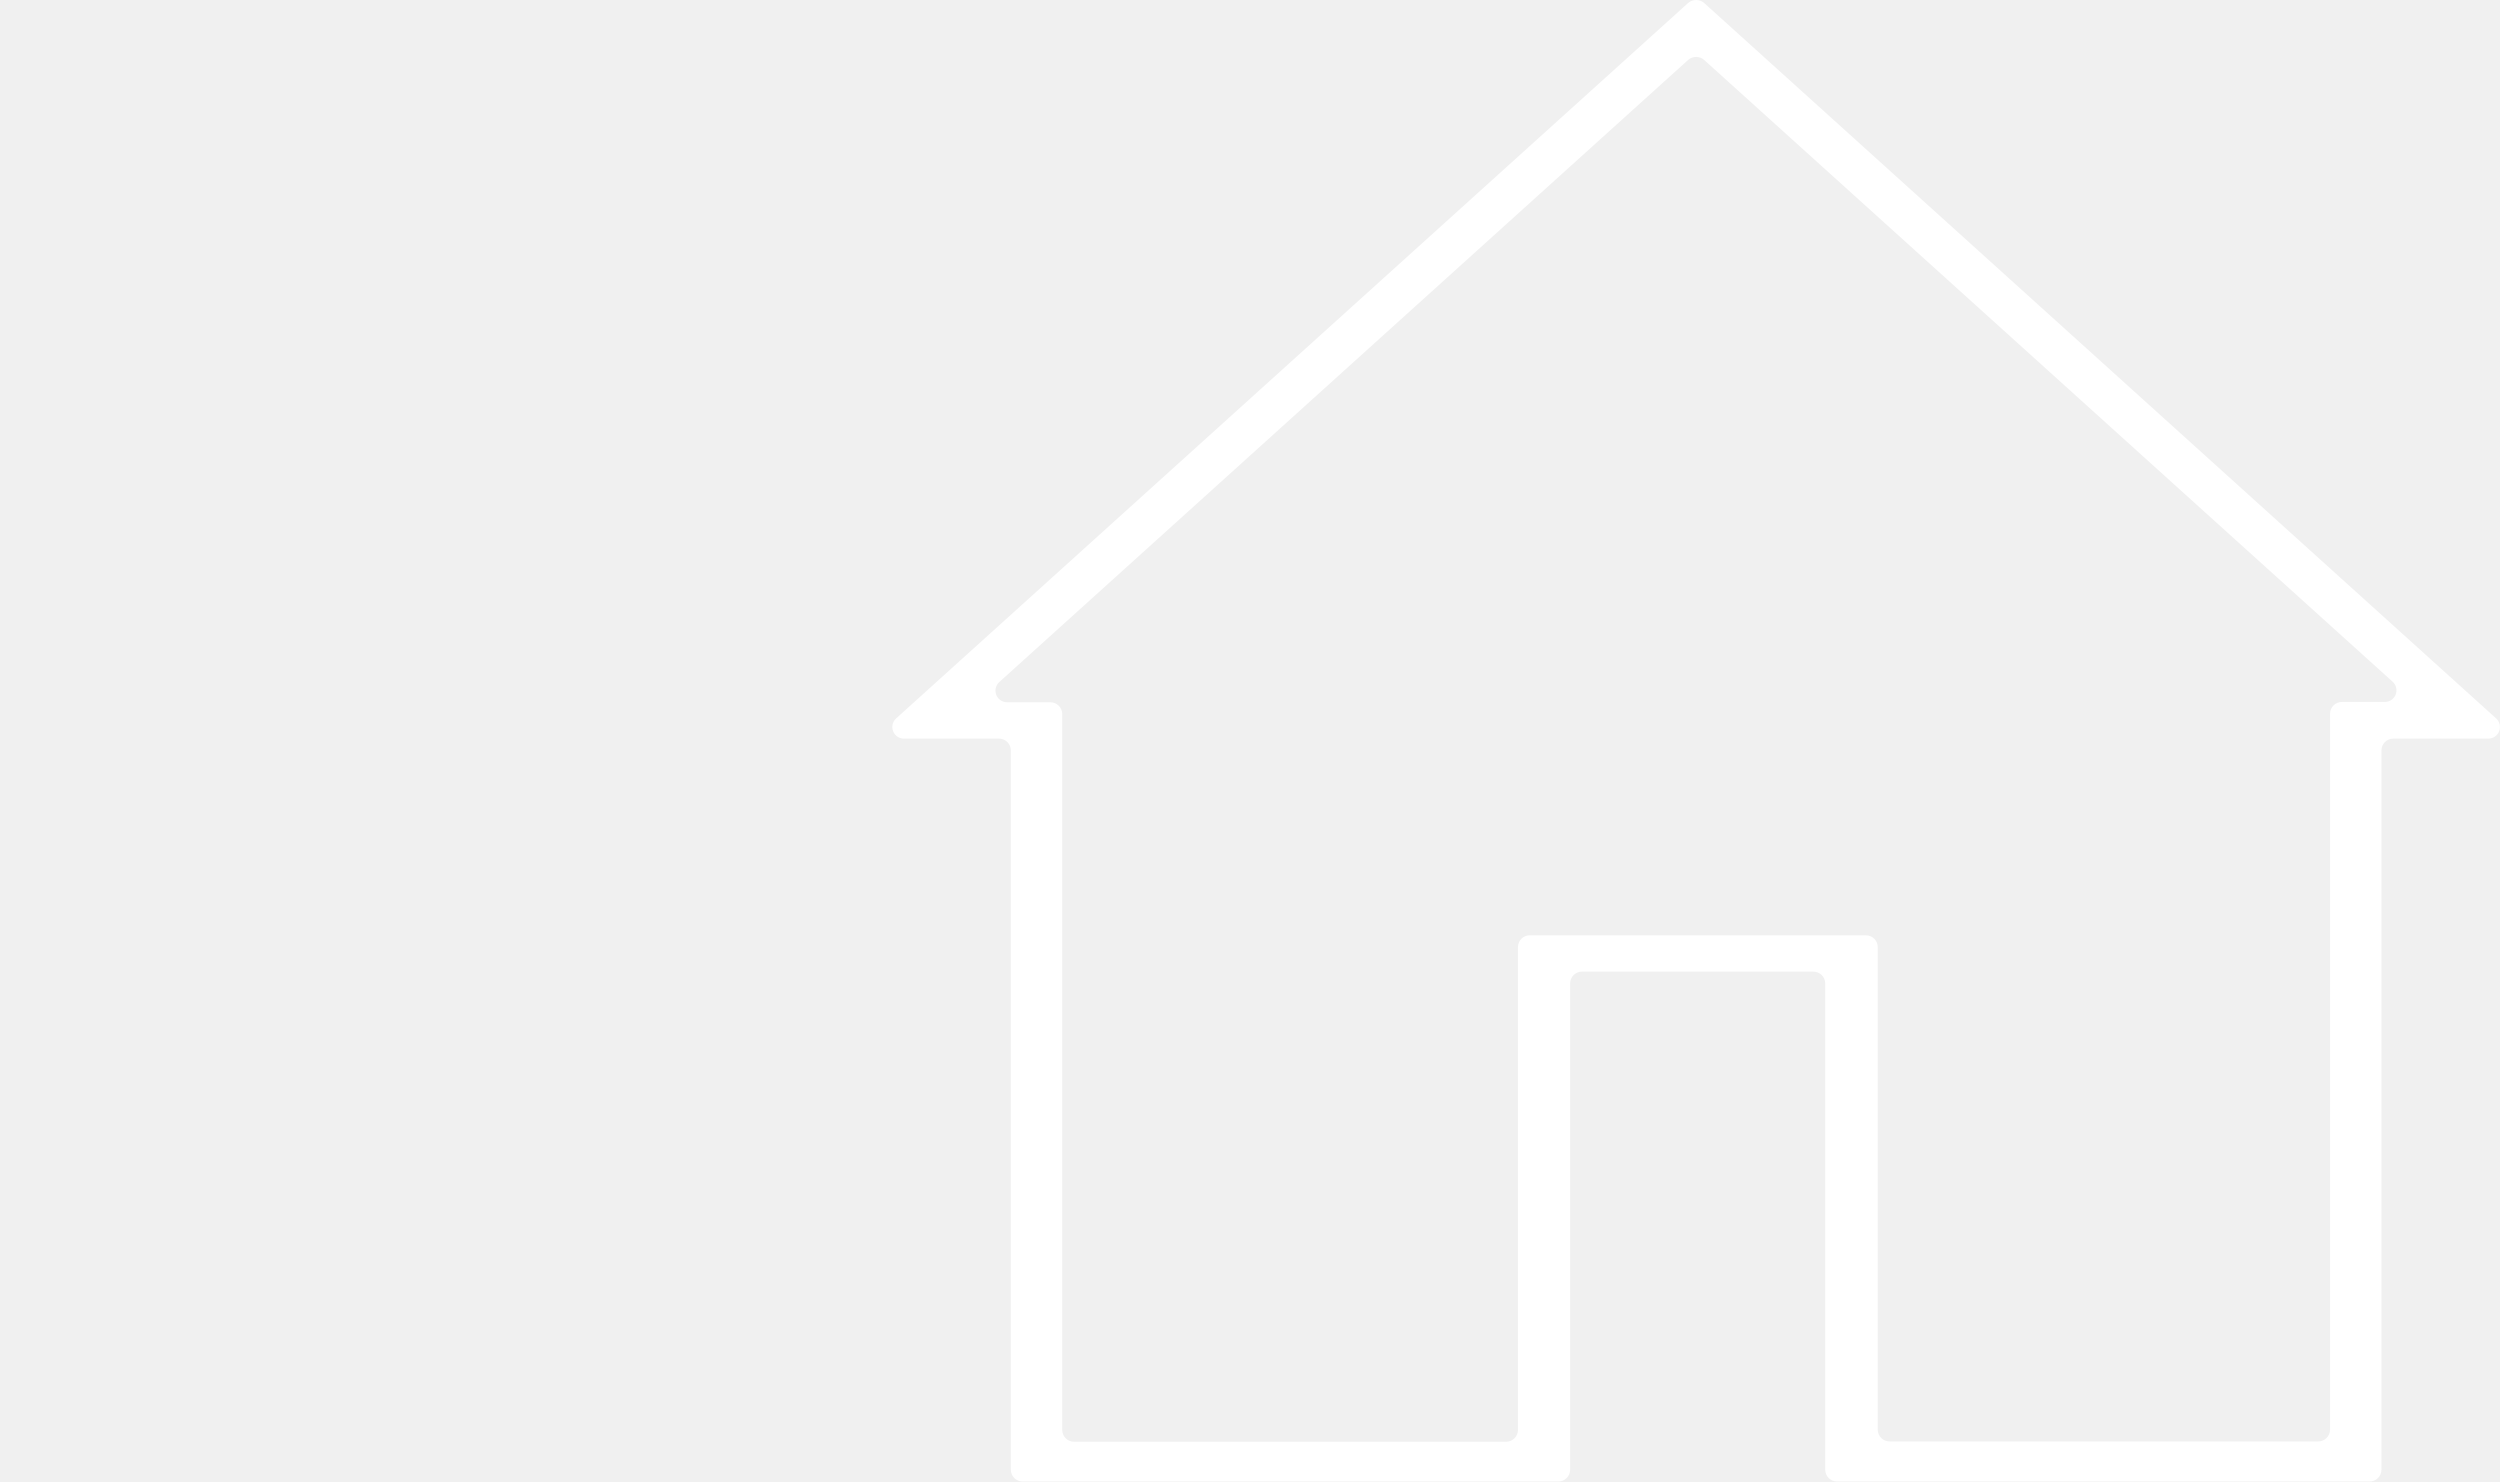
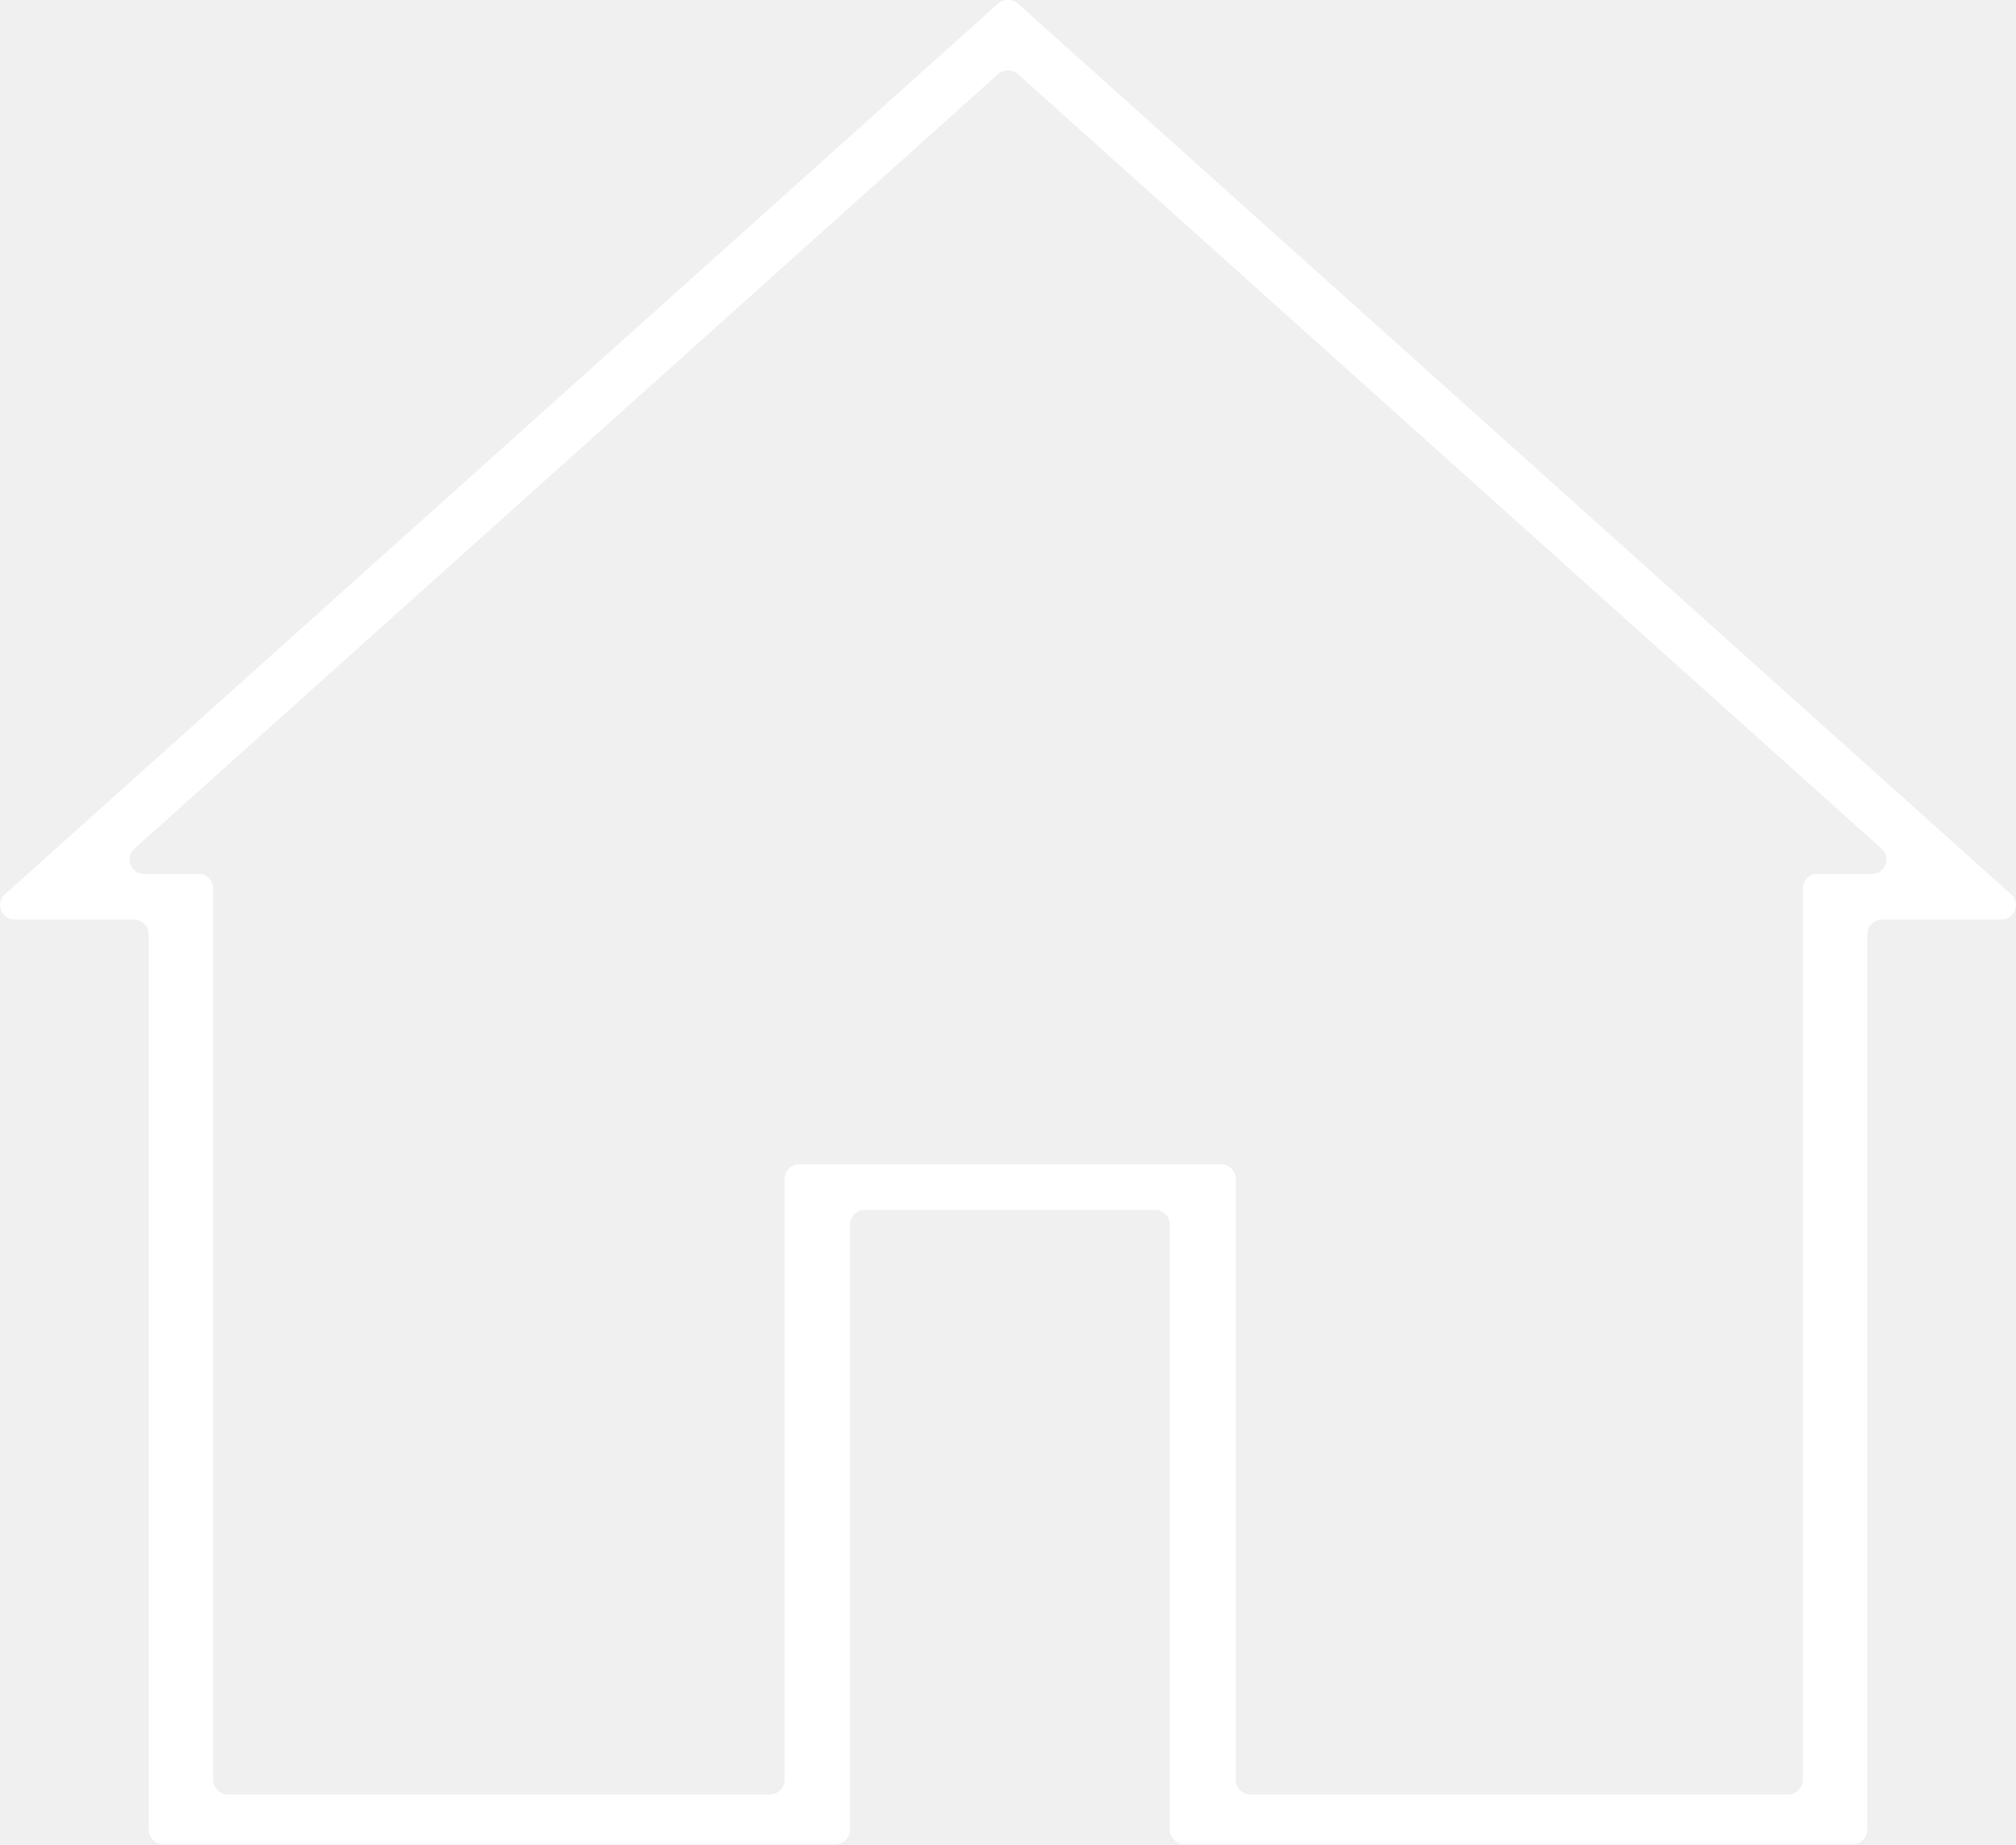
- <svg xmlns="http://www.w3.org/2000/svg" id="Layer_1" data-name="Layer 1" viewBox="0 0 729.6 432.36">
+ <svg xmlns="http://www.w3.org/2000/svg" id="Layer_1" data-name="Layer 1" viewBox="0 0 470 430">
  <defs>
-     <style>.cls-1{fill:#0006f4;}.cls-2{fill:#424242;}.cls-3{fill:#fff;}</style>
+     <style>.cls-1{fill:#0006f4;}.cls-2{fill:#fff;}.cls-3{fill:#424242;}</style>
  </defs>
-   <path class="cls-1" d="M545,569" transform="translate(-145 -417.64)" />
-   <path class="cls-2" d="M145,569" transform="translate(-145 -417.64)" />
-   <path class="cls-2" d="M171.2,507.49" transform="translate(-145 -417.64)" />
-   <path class="cls-2" d="M135,555" transform="translate(-145 -417.64)" />
-   <line class="cls-2" y1="151.36" x2="15" y2="151.36" />
-   <path class="cls-3" d="M637.62,418.55,406.52,627.31a3.39,3.39,0,0,0,2.38,5.89h27.6a3.45,3.45,0,0,1,3.5,3.4v210a3.45,3.45,0,0,0,3.5,3.4H599.73a3.45,3.45,0,0,0,3.5-3.4v-142a3.45,3.45,0,0,1,3.5-3.4h67.44a3.46,3.46,0,0,1,3.5,3.4v142a3.45,3.45,0,0,0,3.5,3.4H836.5a3.45,3.45,0,0,0,3.5-3.4v-210a3.45,3.45,0,0,1,3.5-3.4h27.6a3.39,3.39,0,0,0,2.38-5.89L642.38,418.55A3.57,3.57,0,0,0,637.62,418.55ZM825,625.91v209a3.45,3.45,0,0,1-3.5,3.4h-125a3.45,3.45,0,0,1-3.5-3.4V694a3.45,3.45,0,0,0-3.5-3.4h-98A3.45,3.45,0,0,0,588,694v141a3.45,3.45,0,0,1-3.5,3.4h-126a3.45,3.45,0,0,1-3.5-3.4v-209a3.46,3.46,0,0,0-3.5-3.41H439a3.39,3.39,0,0,1-2.38-5.89l201-181.53a3.55,3.55,0,0,1,4.76,0l201,181.53A3.39,3.39,0,0,1,841,622.5H828.5A3.46,3.46,0,0,0,825,625.91Z" transform="translate(-145 -417.64)" />
-   <line class="cls-2" x1="400" y1="151.36" x2="385" y2="151.36" />
+   <path class="cls-1" d="M140,150.18" />
+   <path class="cls-2" d="M232.61.9,1.13,208.52a3.37,3.37,0,0,0,2.38,5.86H31.16a3.45,3.45,0,0,1,3.5,3.38V426.62a3.44,3.44,0,0,0,3.5,3.38h156.5a3.44,3.44,0,0,0,3.51-3.38V285.45a3.44,3.44,0,0,1,3.5-3.38h67.56a3.44,3.44,0,0,1,3.5,3.38V426.62a3.44,3.44,0,0,0,3.51,3.38h155.6a3.44,3.44,0,0,0,3.5-3.38V217.76a3.45,3.45,0,0,1,3.5-3.38h27.65a3.37,3.37,0,0,0,2.38-5.86L237.39.9A3.62,3.62,0,0,0,232.61.9Zm187.7,206.23V415a3.44,3.44,0,0,1-3.5,3.39H291.59a3.45,3.45,0,0,1-3.5-3.39V274.81a3.44,3.44,0,0,0-3.5-3.38H186.42a3.44,3.44,0,0,0-3.51,3.38V415a3.45,3.45,0,0,1-3.5,3.39H53.19a3.44,3.44,0,0,1-3.5-3.39V207.13a3.44,3.44,0,0,0-3.51-3.38H33.7a3.37,3.37,0,0,1-2.39-5.86L232.61,17.34a3.62,3.62,0,0,1,4.78,0l201.3,180.55a3.37,3.37,0,0,1-2.39,5.86H423.82A3.44,3.44,0,0,0,420.31,207.13Z" />
+   <line class="cls-3" x1="140" y1="150.18" x2="125" y2="150.18" />
</svg>
